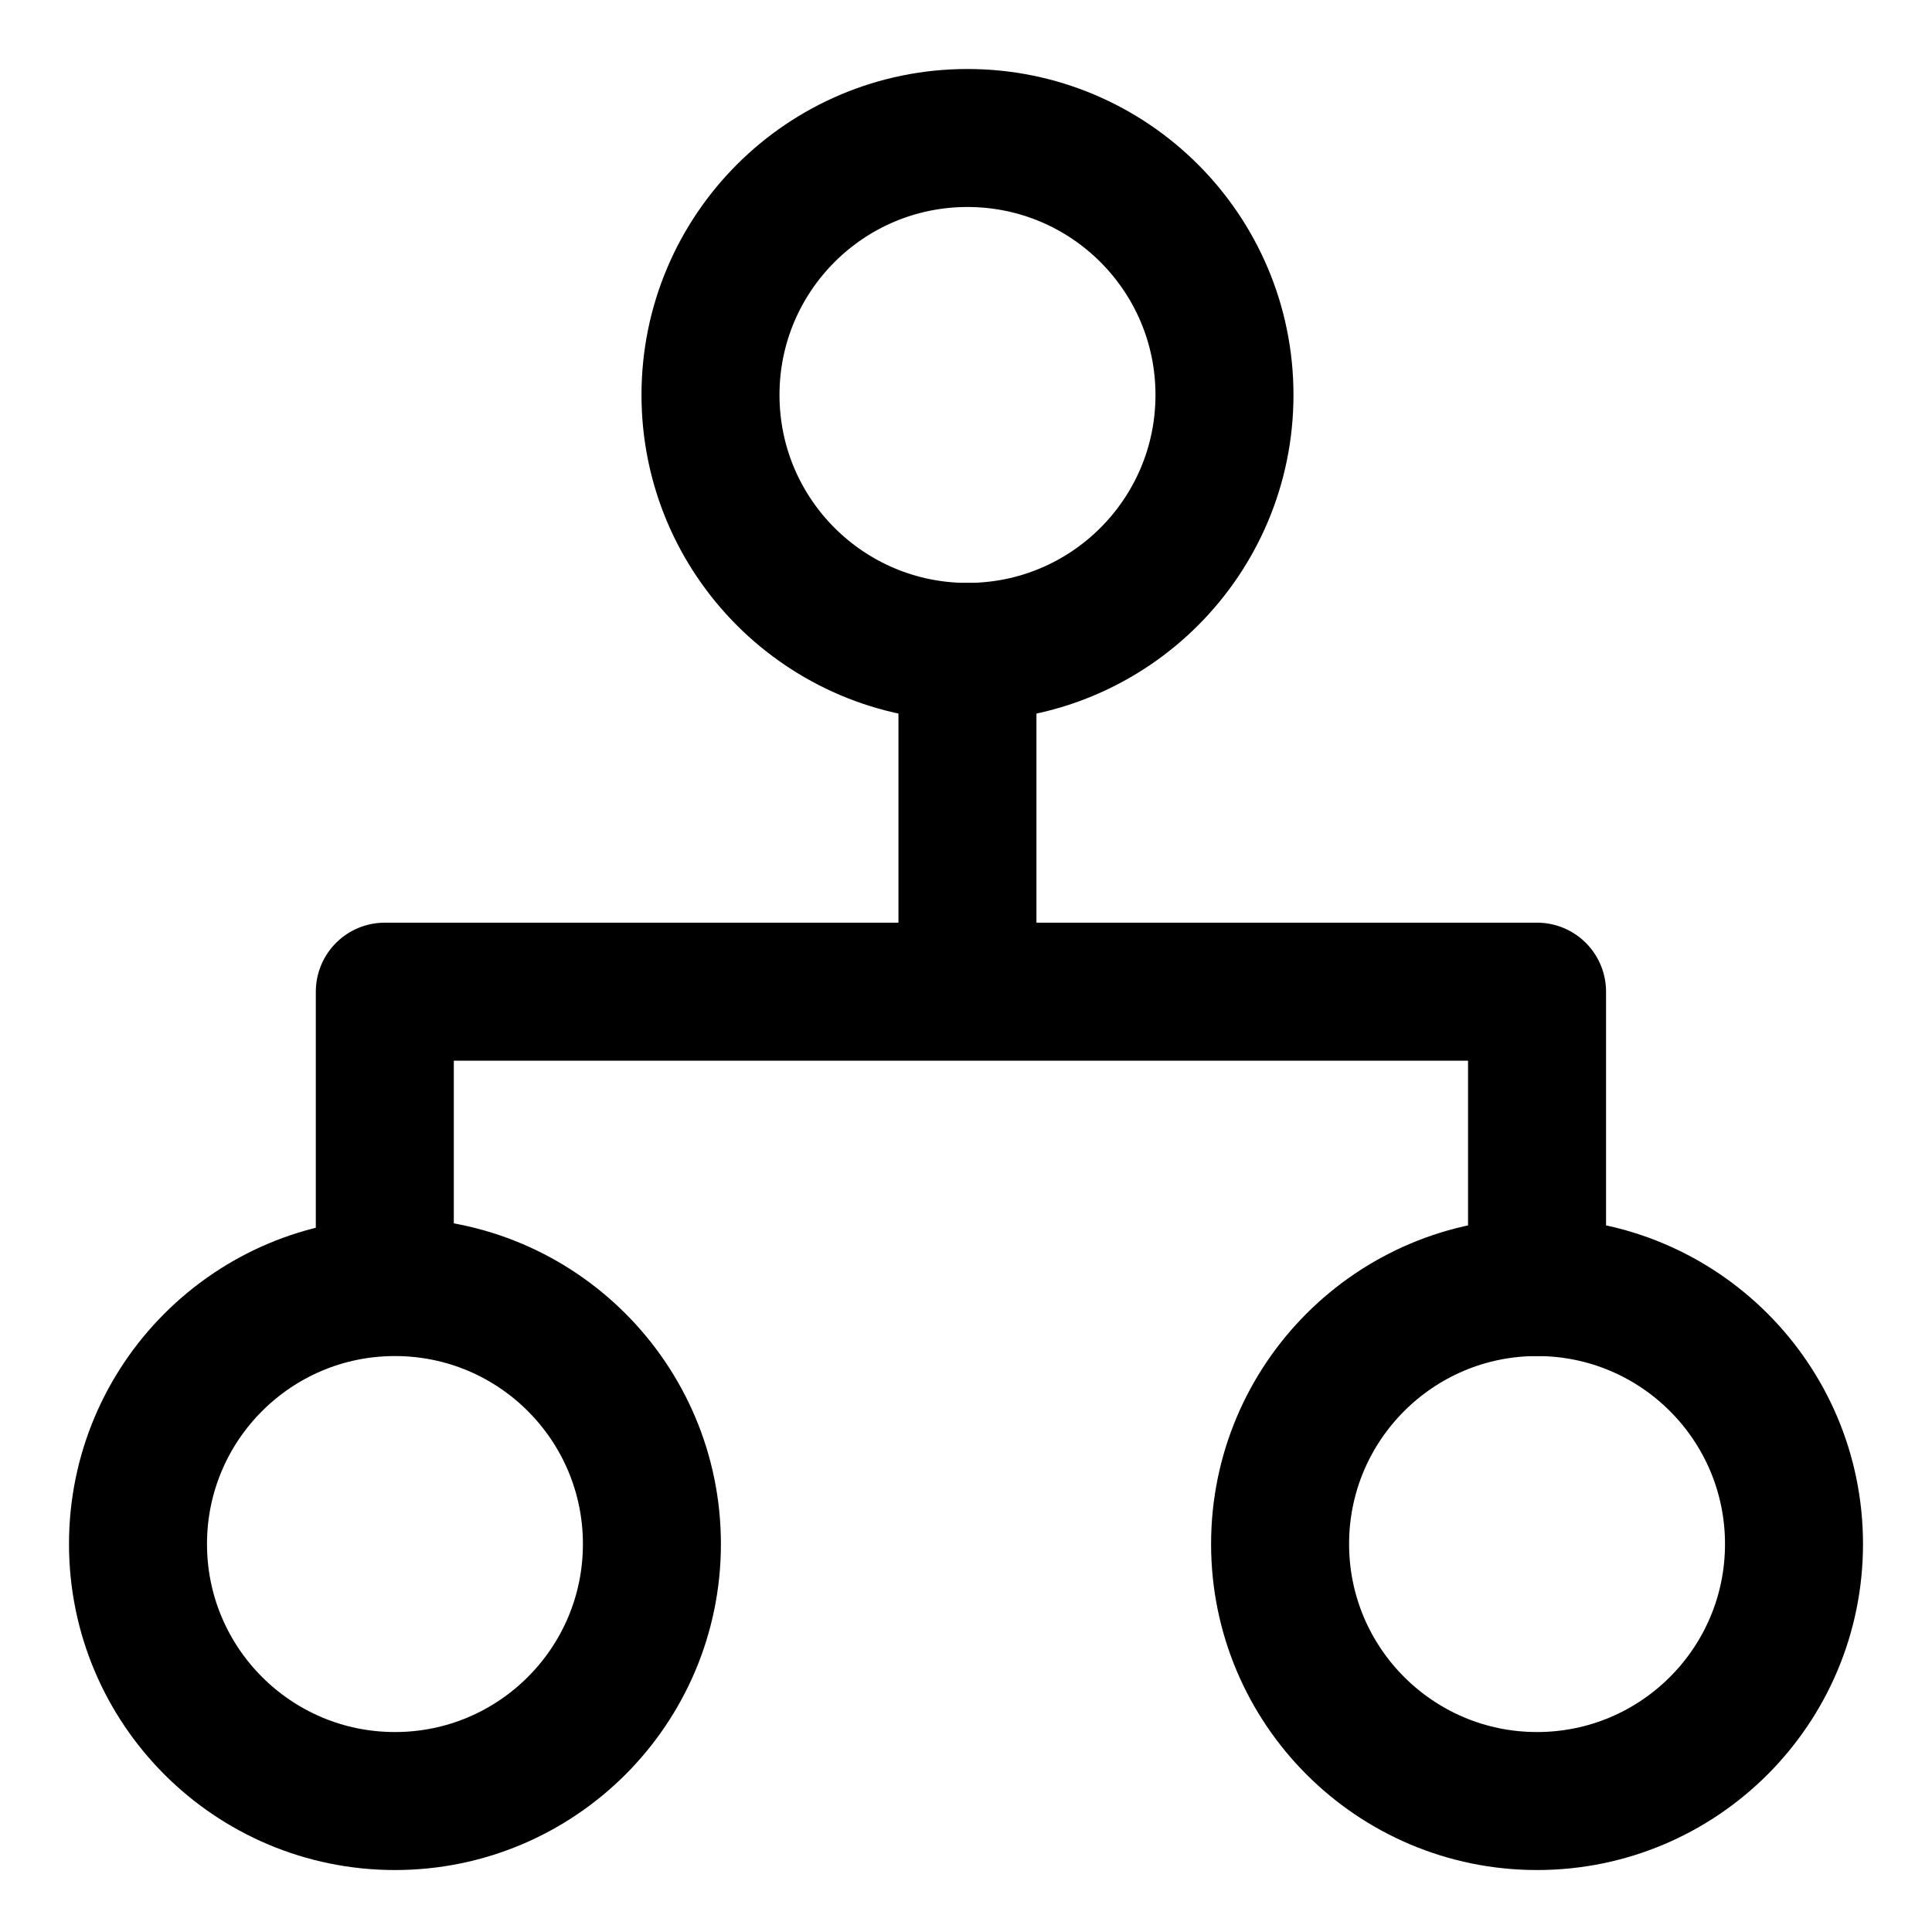
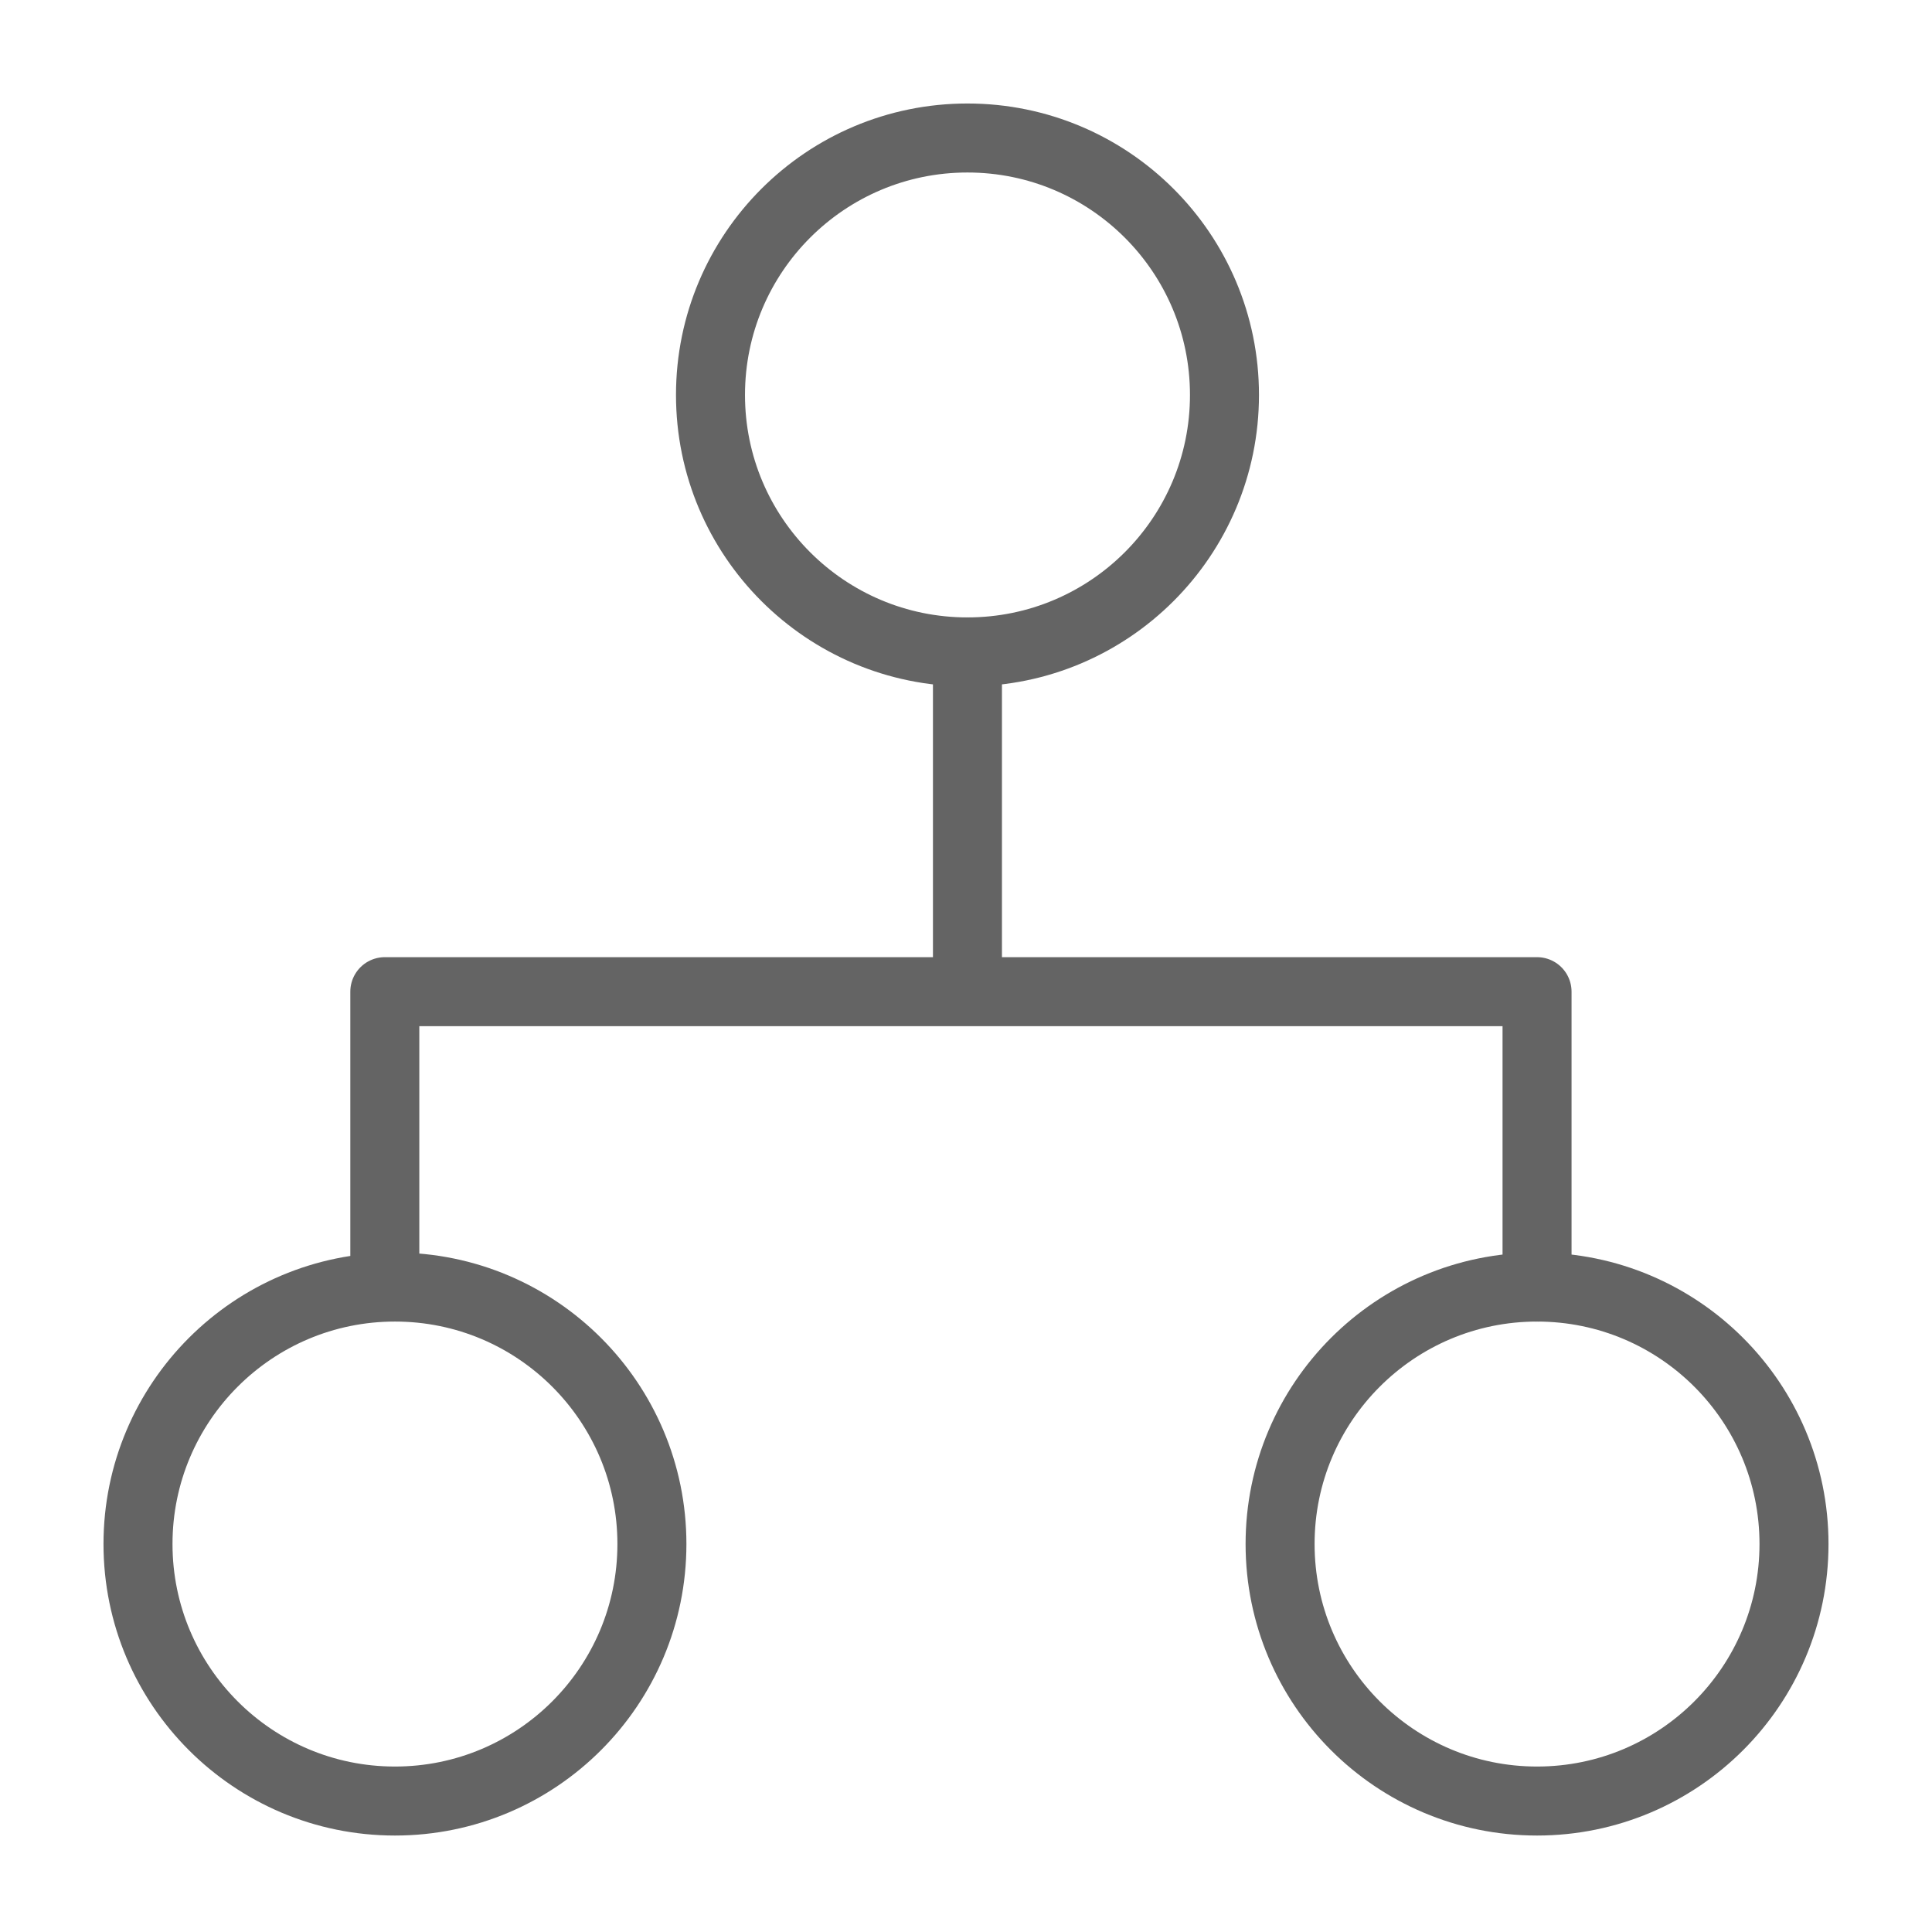
- <svg xmlns="http://www.w3.org/2000/svg" width="24" height="24" viewBox="0 0 28 28" fill="none" stroke-width="2" stroke-linecap="round" stroke-linejoin="round" stroke="#000000">
+ <svg xmlns="http://www.w3.org/2000/svg" width="18" height="18" viewBox="0 0 28 28" fill="none" stroke-width="1" stroke-linecap="round" stroke-linejoin="round" stroke="#646464">
  <g>
    <path d="M5.577 18.546L5.577 14.372L22.276 14.372L22.276 18.653" fill="none" data-nofill="true" />
    <path d="M14.021 9.448L14.021 14.051" />
    <path d="M2 22.377C2 24.434 3.667 26.102 5.724 26.102C7.781 26.102 9.448 24.434 9.448 22.377C9.448 20.321 7.781 18.653 5.724 18.653C3.667 18.653 2 20.321 2 22.377Z" />
    <path d="M18.552 22.377C18.552 24.434 20.219 26.102 22.276 26.102C24.333 26.102 26 24.434 26 22.377C26 20.321 24.333 18.653 22.276 18.653C20.219 18.653 18.552 20.321 18.552 22.377Z" />
    <path d="M10.297 5.724C10.297 7.781 11.965 9.448 14.021 9.448C16.078 9.448 17.746 7.781 17.746 5.724C17.746 3.667 16.078 2 14.021 2C11.965 2 10.297 3.667 10.297 5.724Z" />
  </g>
</svg>
